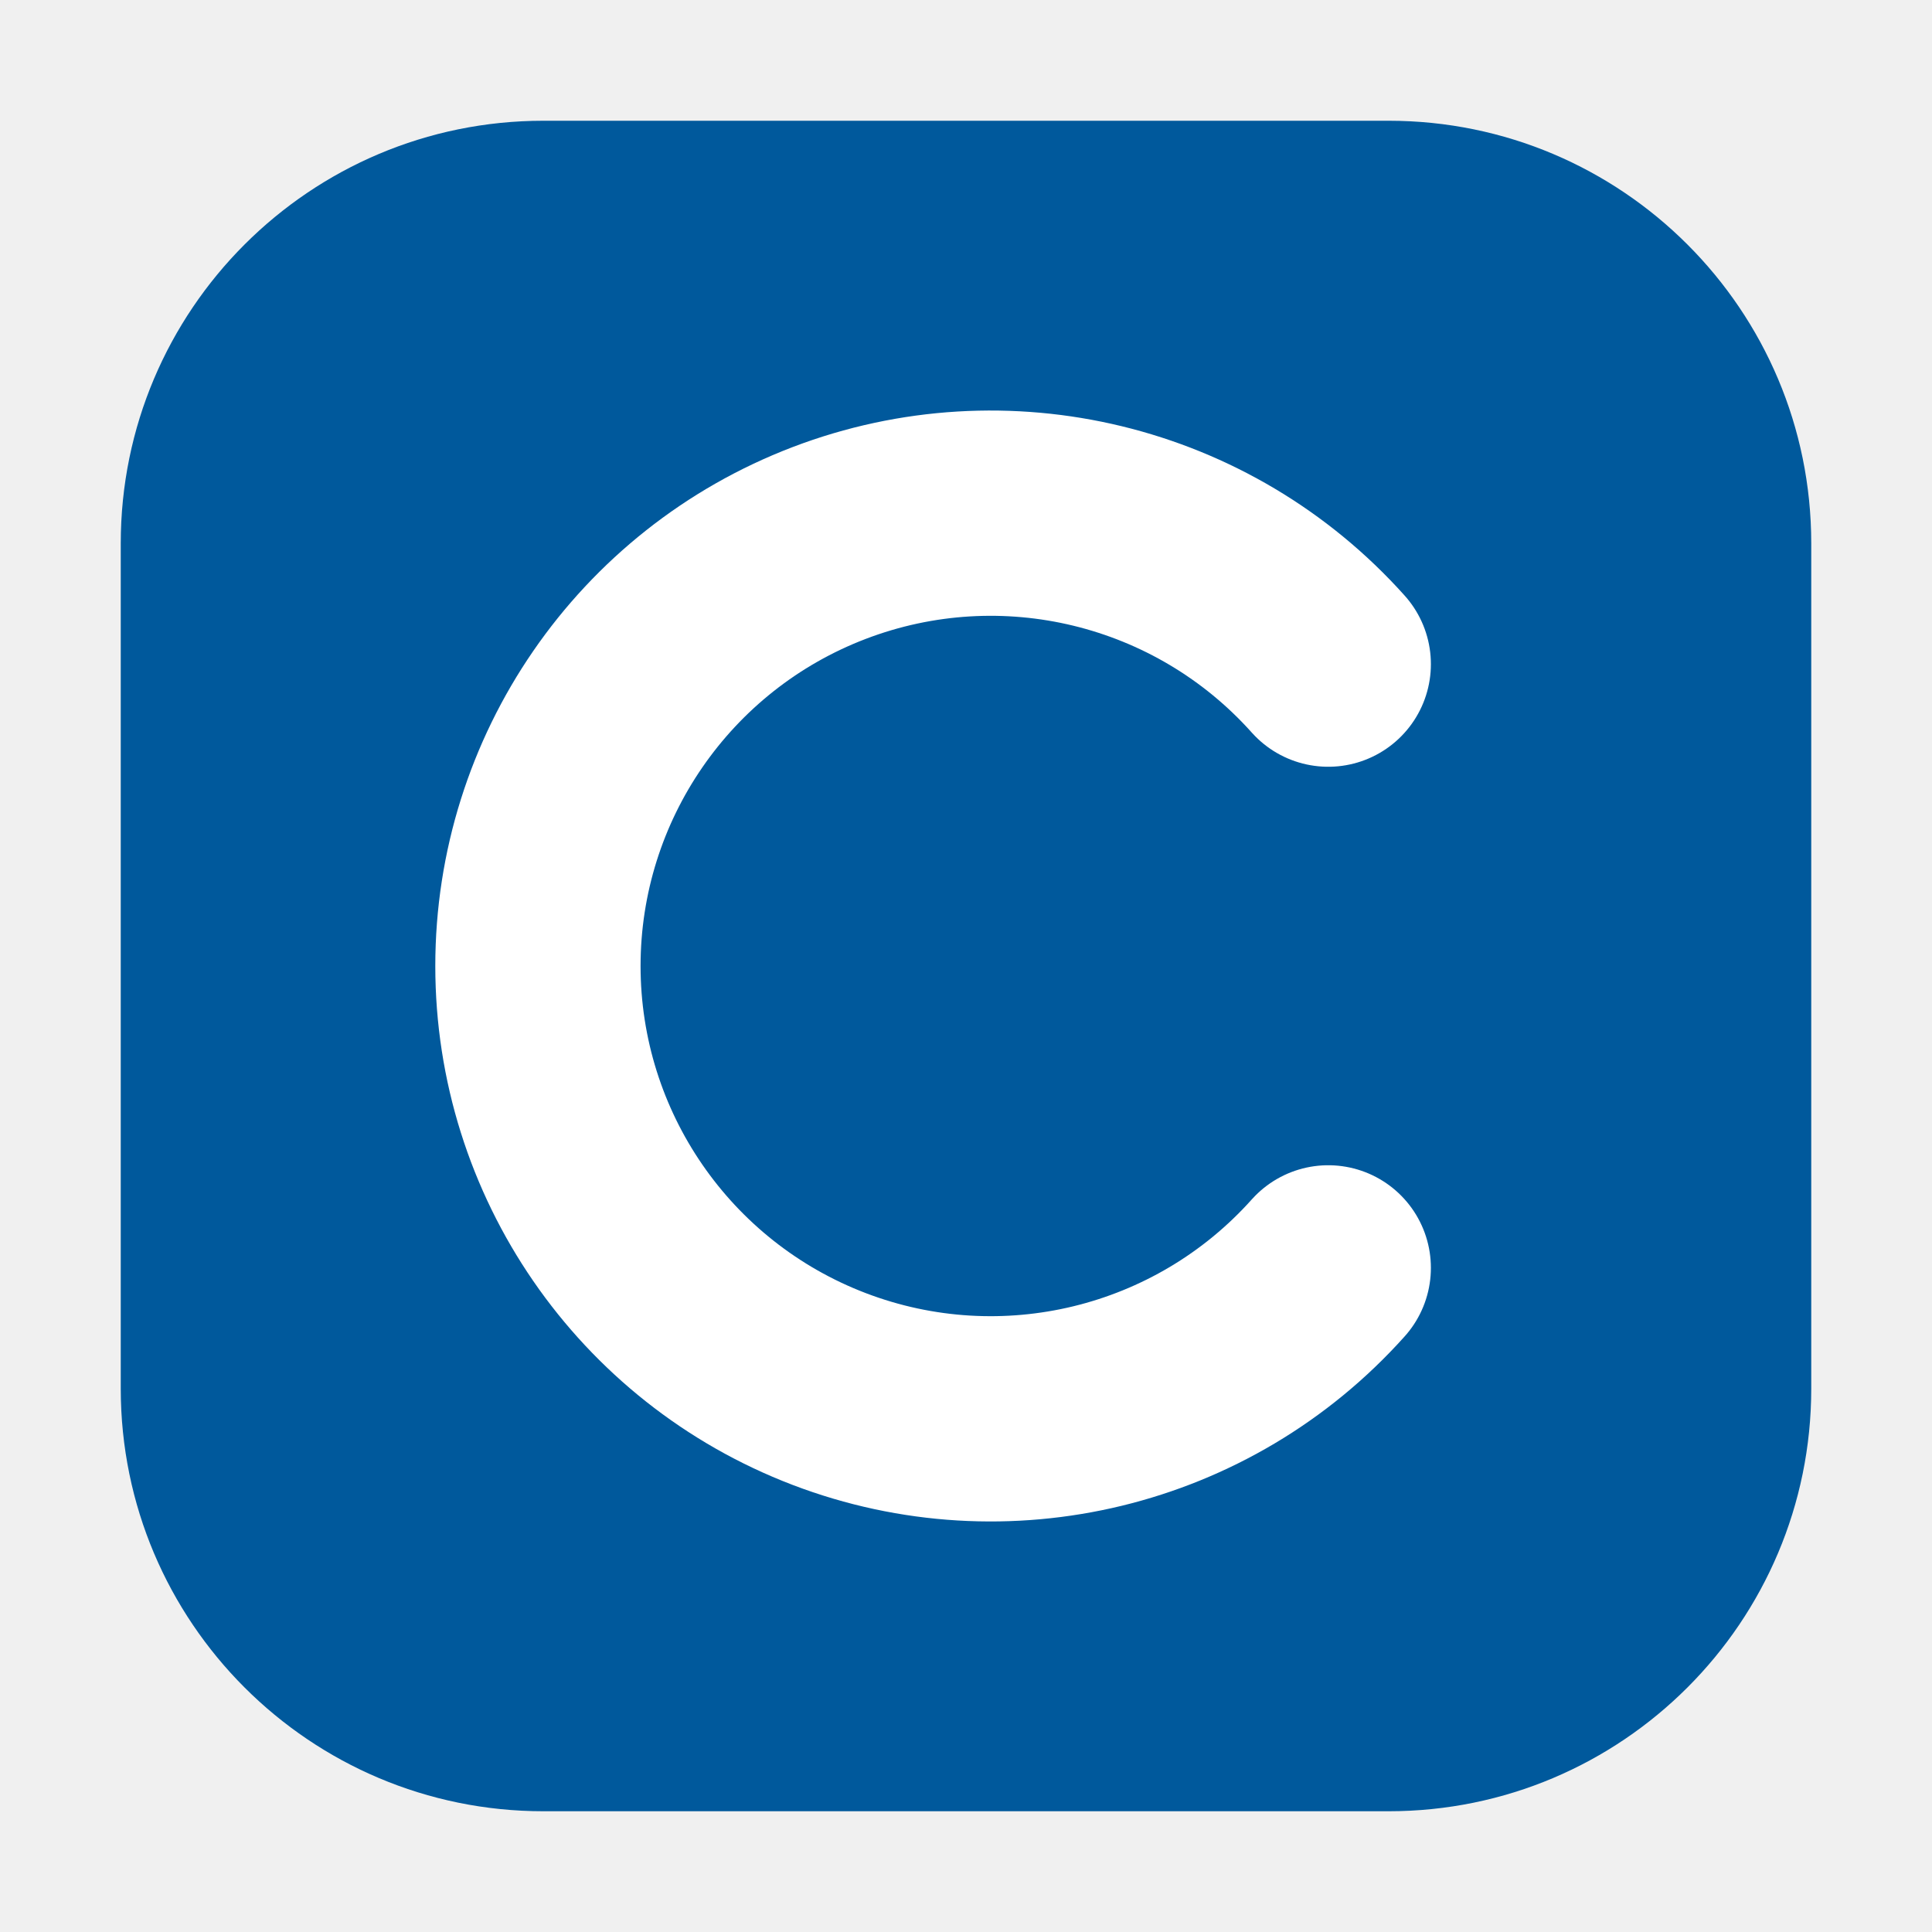
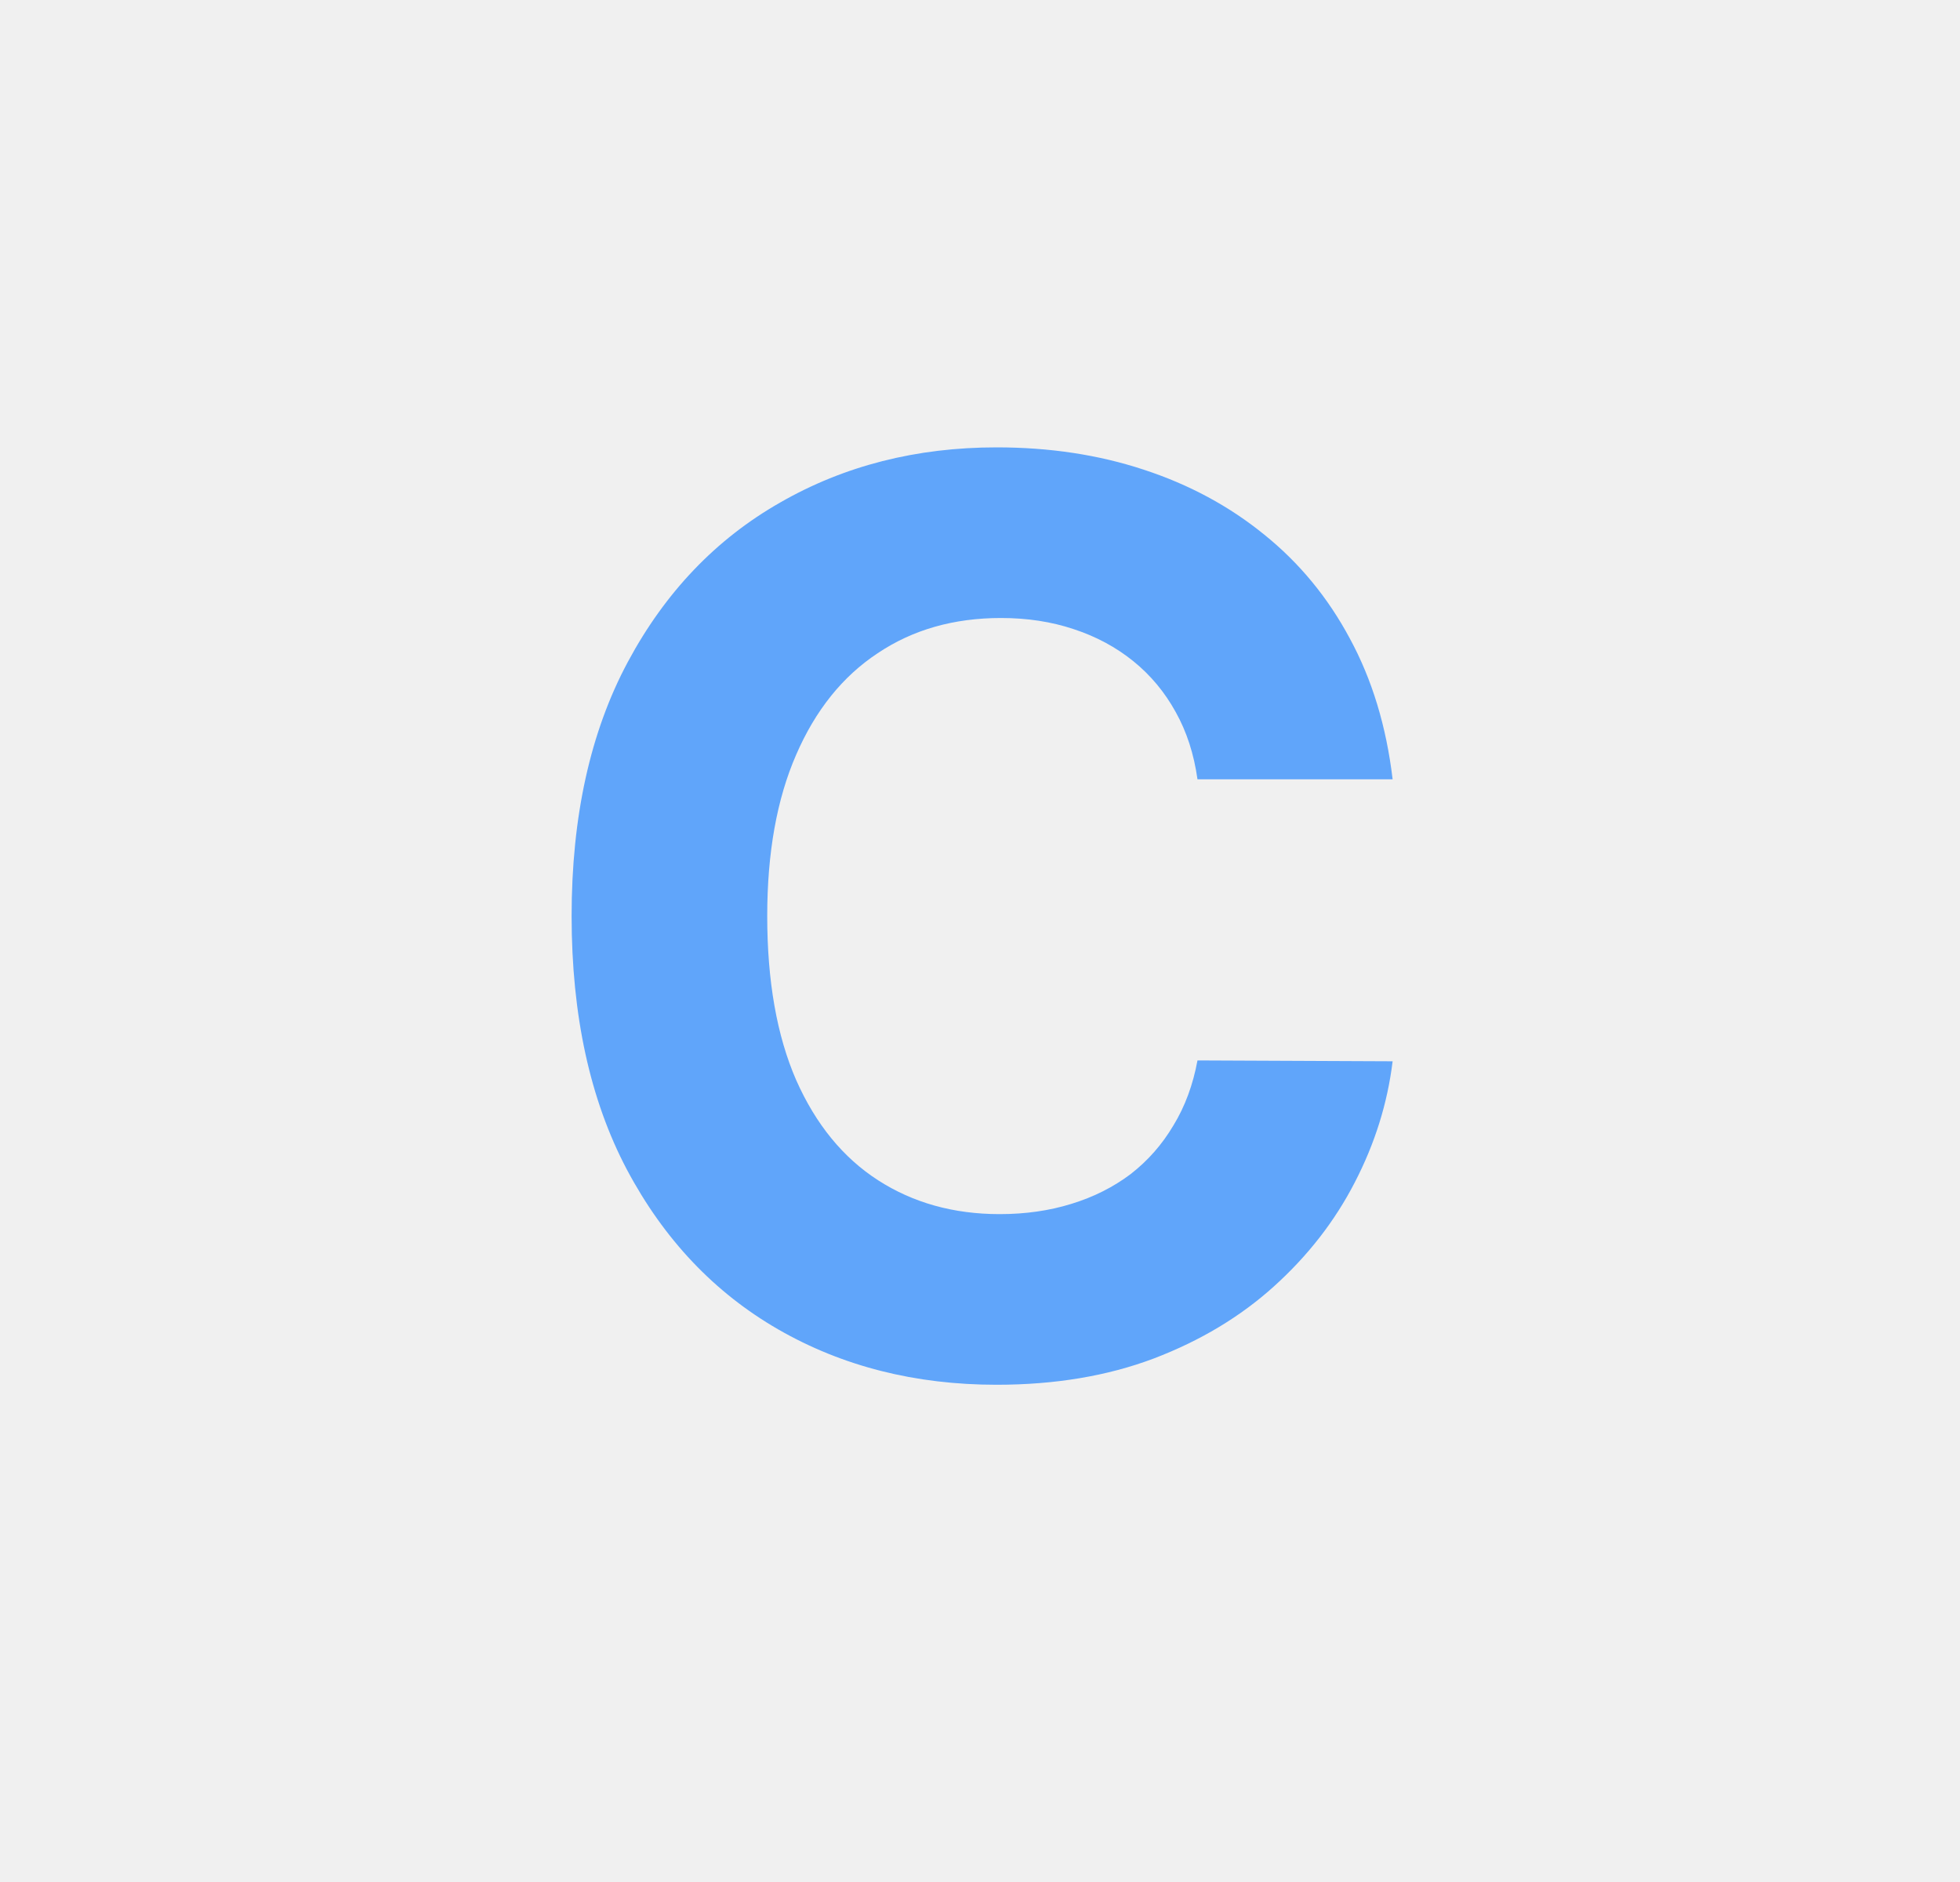
- <svg xmlns="http://www.w3.org/2000/svg" viewBox="0 0 32 32" width="32" height="32">
-   <rect x="2" y="2" width="28" height="28" rx="7" fill="#00599c" />
-   <path d="M22 11a7.5 7.5 0 1 0 0 10" fill="none" stroke="#ffffff" stroke-width="3.4" stroke-linecap="round" />
+ <svg xmlns="http://www.w3.org/2000/svg" width="25" height="24" viewBox="0 0 25 24" fill="none">
+   <path d="M17.763 9.938H15.274C15.229 9.616 15.136 9.33 14.996 9.08C14.856 8.826 14.676 8.61 14.456 8.432C14.236 8.254 13.982 8.117 13.695 8.023C13.411 7.928 13.102 7.881 12.768 7.881C12.166 7.881 11.642 8.03 11.195 8.33C10.748 8.625 10.401 9.057 10.155 9.625C9.909 10.189 9.786 10.875 9.786 11.682C9.786 12.511 9.909 13.208 10.155 13.773C10.405 14.337 10.753 14.763 11.2 15.051C11.647 15.339 12.164 15.483 12.751 15.483C13.081 15.483 13.386 15.439 13.666 15.352C13.95 15.265 14.202 15.138 14.422 14.972C14.642 14.801 14.823 14.595 14.967 14.352C15.115 14.11 15.217 13.833 15.274 13.523L17.763 13.534C17.698 14.068 17.537 14.583 17.28 15.079C17.026 15.572 16.683 16.013 16.251 16.403C15.823 16.79 15.312 17.097 14.717 17.324C14.126 17.547 13.458 17.659 12.712 17.659C11.674 17.659 10.746 17.424 9.928 16.954C9.113 16.485 8.469 15.805 7.996 14.915C7.526 14.025 7.291 12.947 7.291 11.682C7.291 10.413 7.53 9.333 8.007 8.443C8.484 7.553 9.132 6.875 9.95 6.409C10.768 5.939 11.689 5.705 12.712 5.705C13.386 5.705 14.011 5.799 14.587 5.989C15.166 6.178 15.68 6.455 16.126 6.818C16.573 7.178 16.937 7.619 17.217 8.142C17.501 8.665 17.683 9.263 17.763 9.938Z" fill="#60A5FA" />
</svg>
